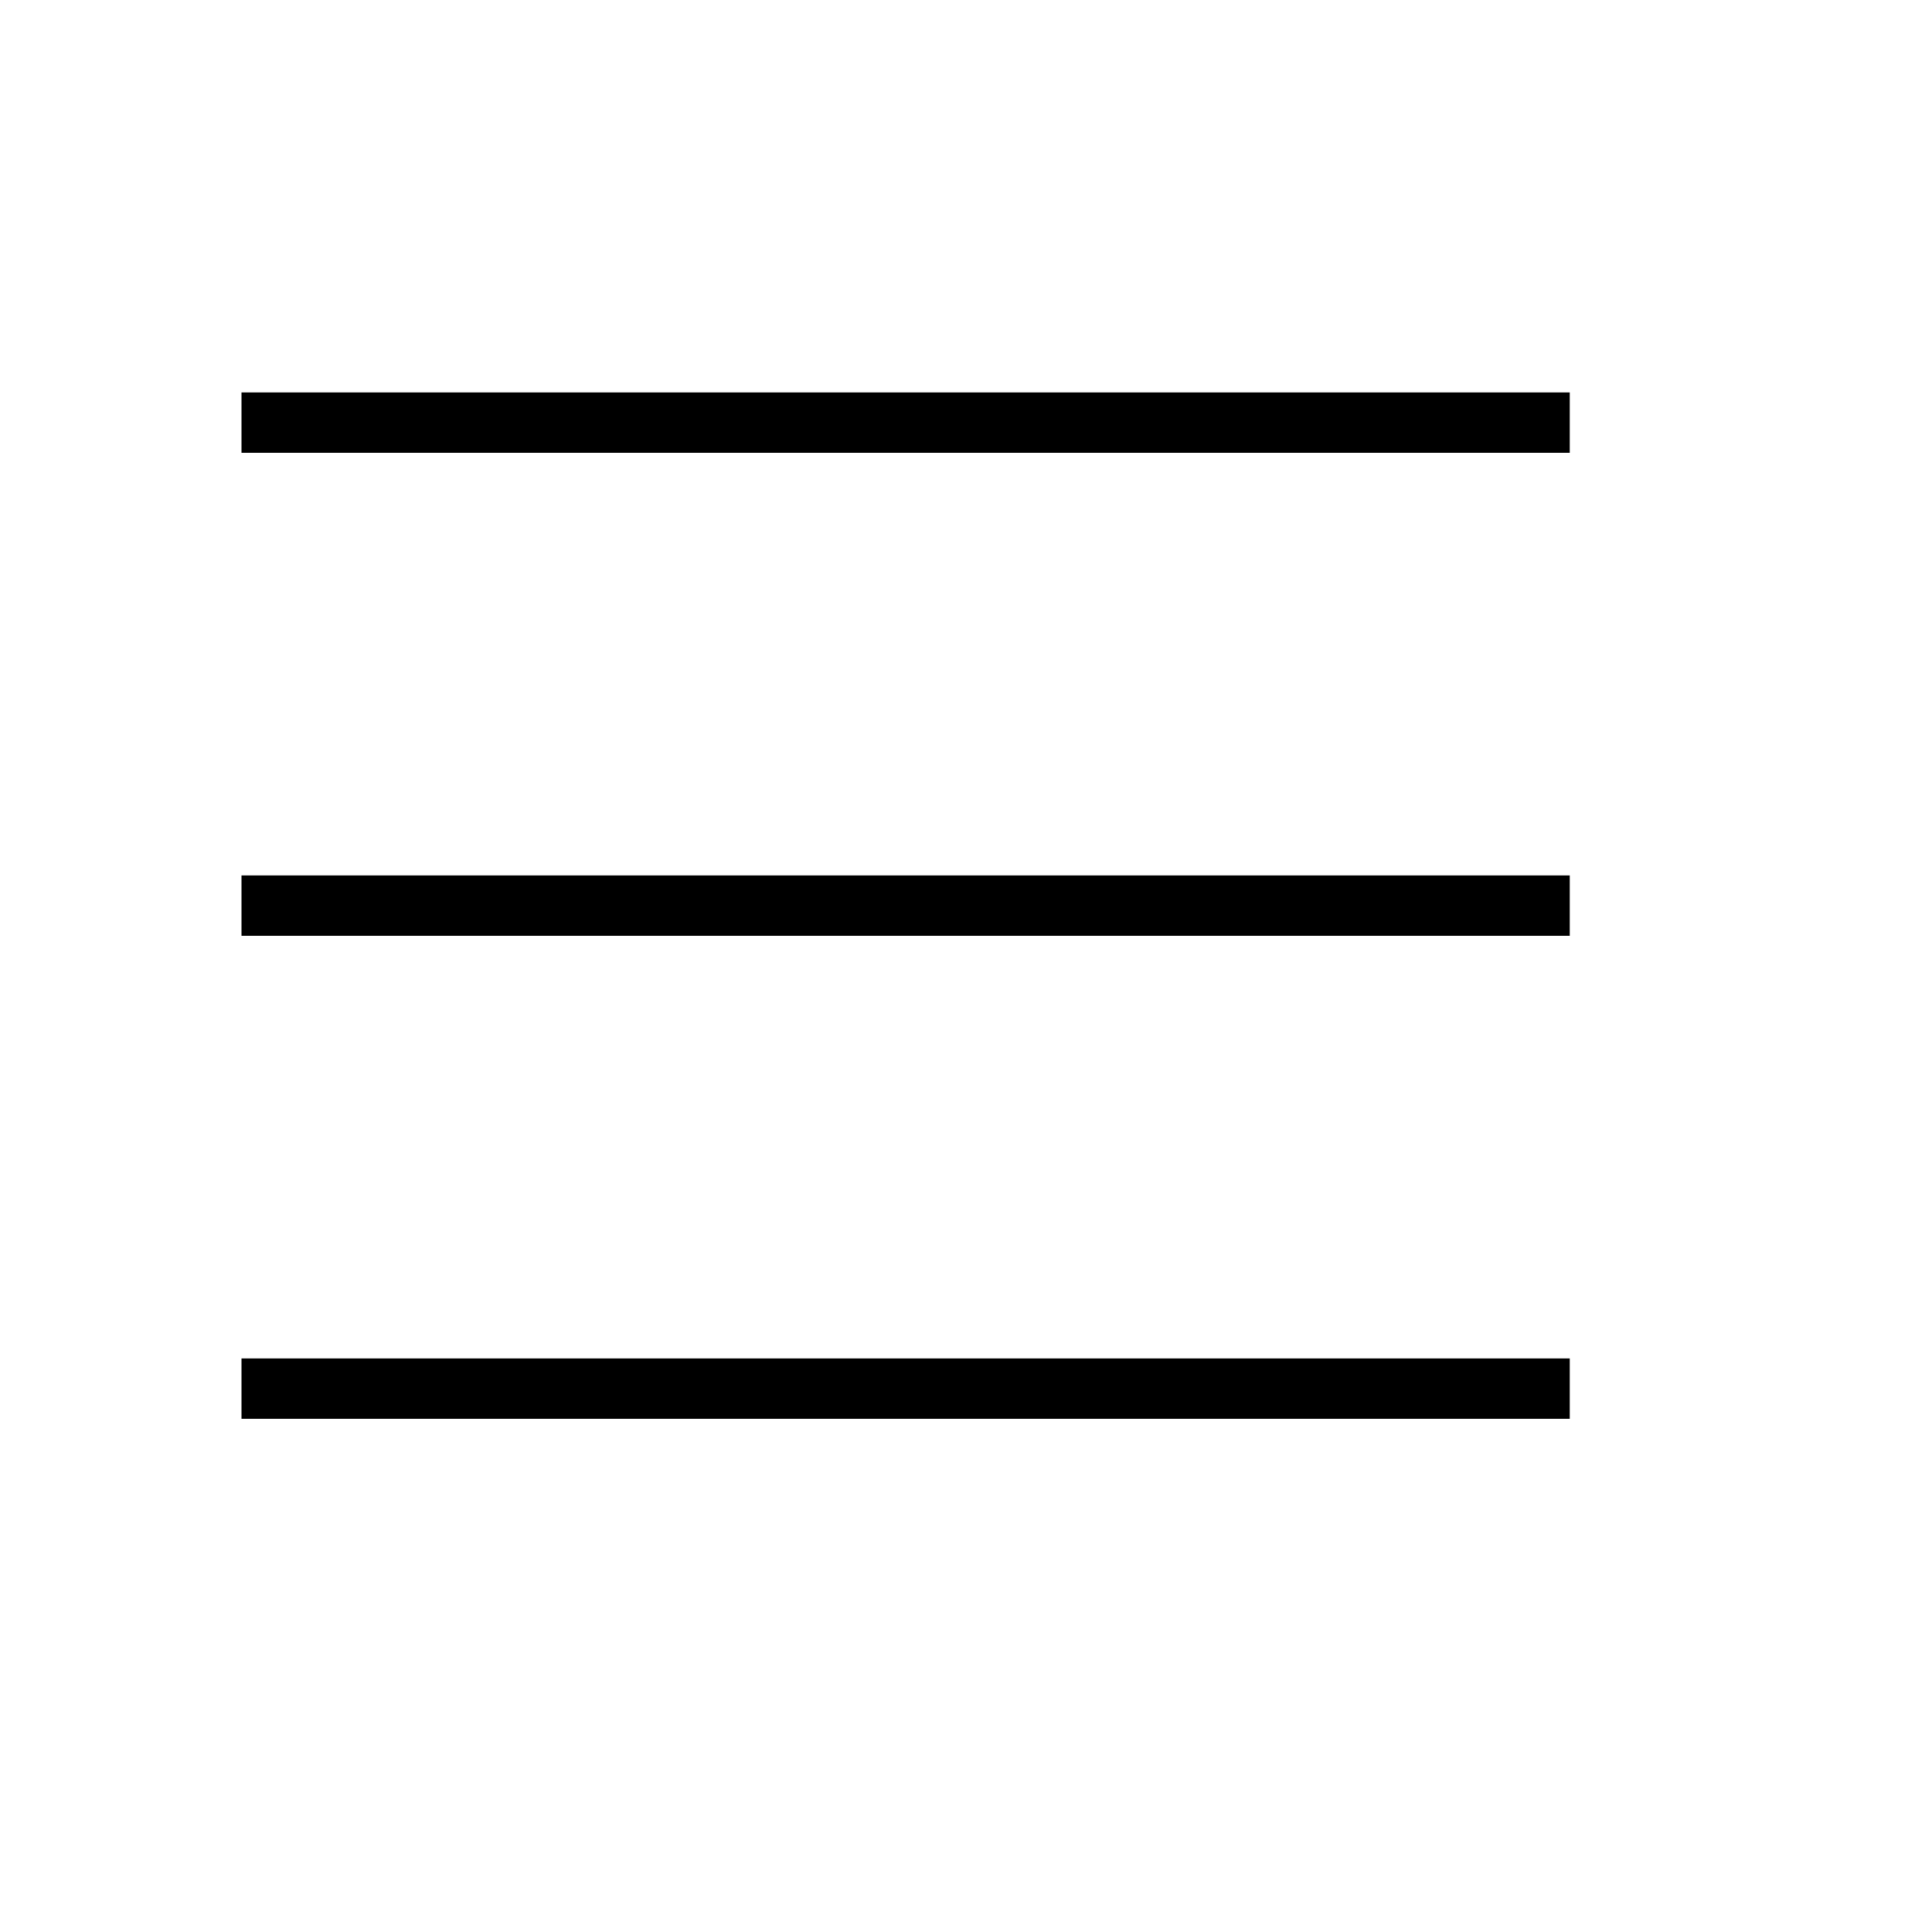
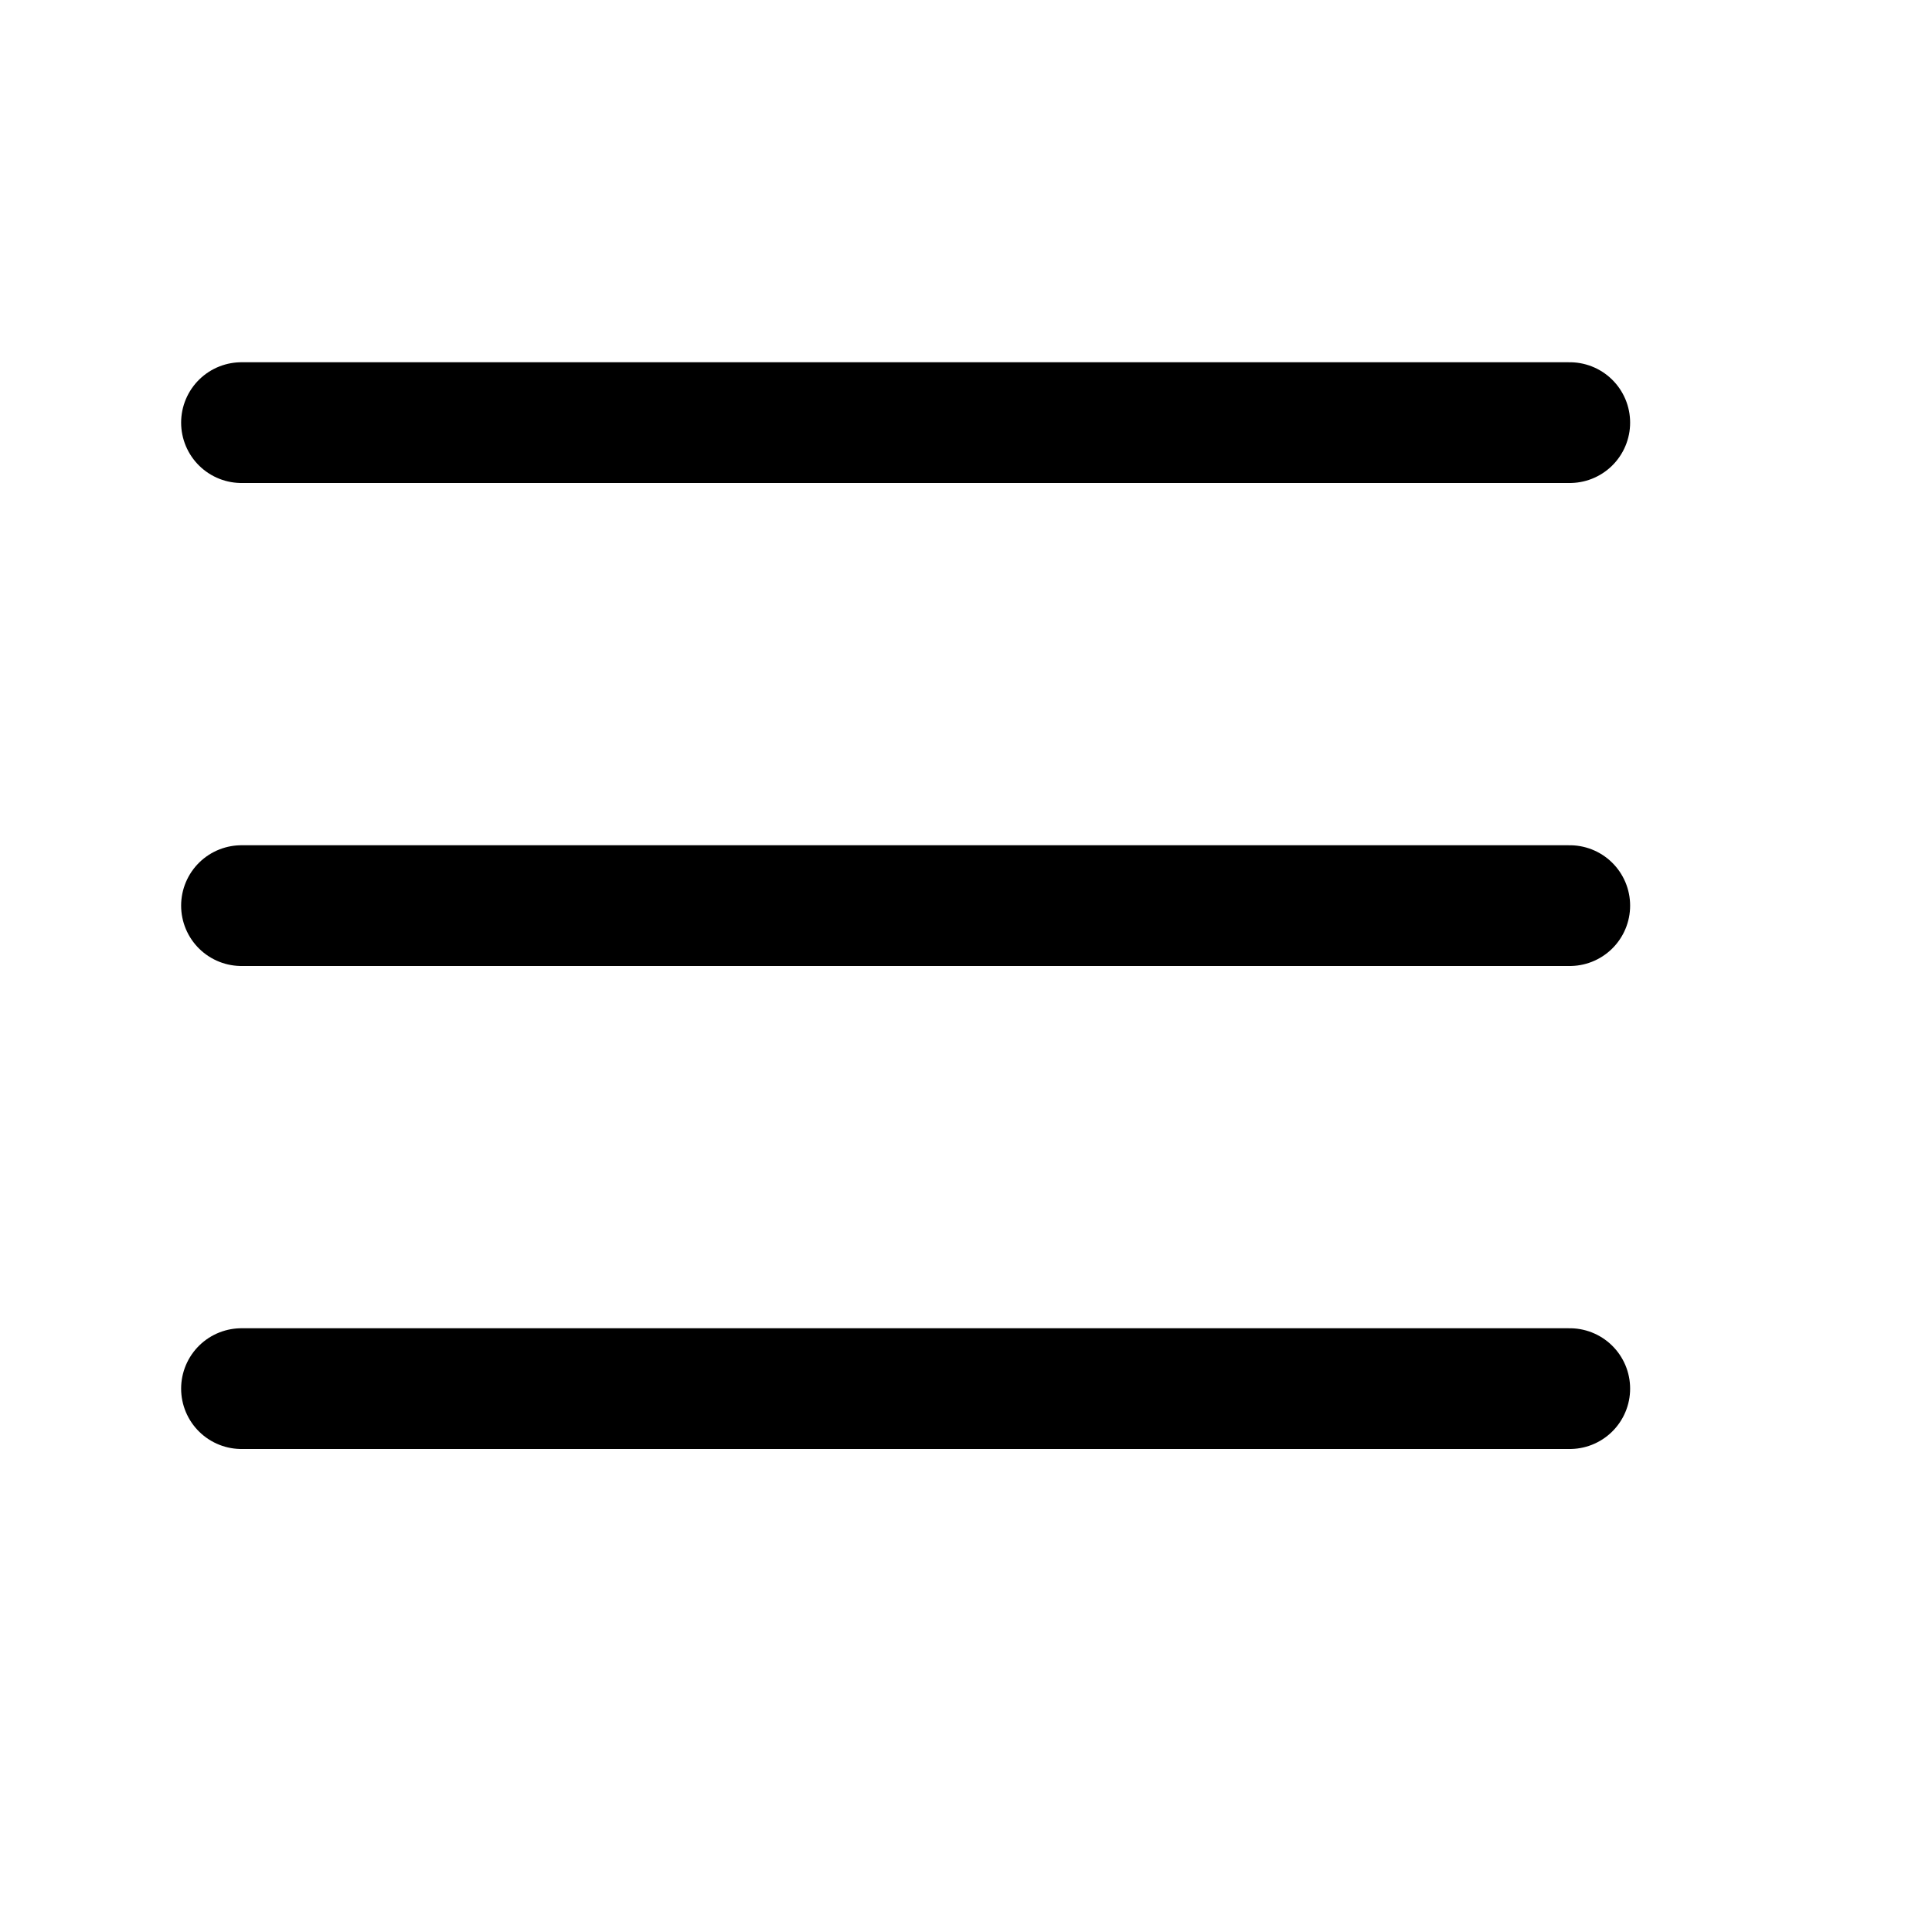
- <svg xmlns="http://www.w3.org/2000/svg" viewBox="0 0 32 32" width="25" height="25" focusable="false">
-   <path stroke="currentColor" strokeWidth="2" strokeLinecap="round" strokeMiterlimit="10" d="M4 7h22M4 15h22M4 23h22" />
+ <svg xmlns="http://www.w3.org/2000/svg" viewBox="0 0 32 32" focusable="false">
+   <path stroke="currentColor" stroke-width="2" stroke-linecap="round" stroke-miterlimit="10" d="M4 7h22M4 15h22M4 23h22" />
</svg>
